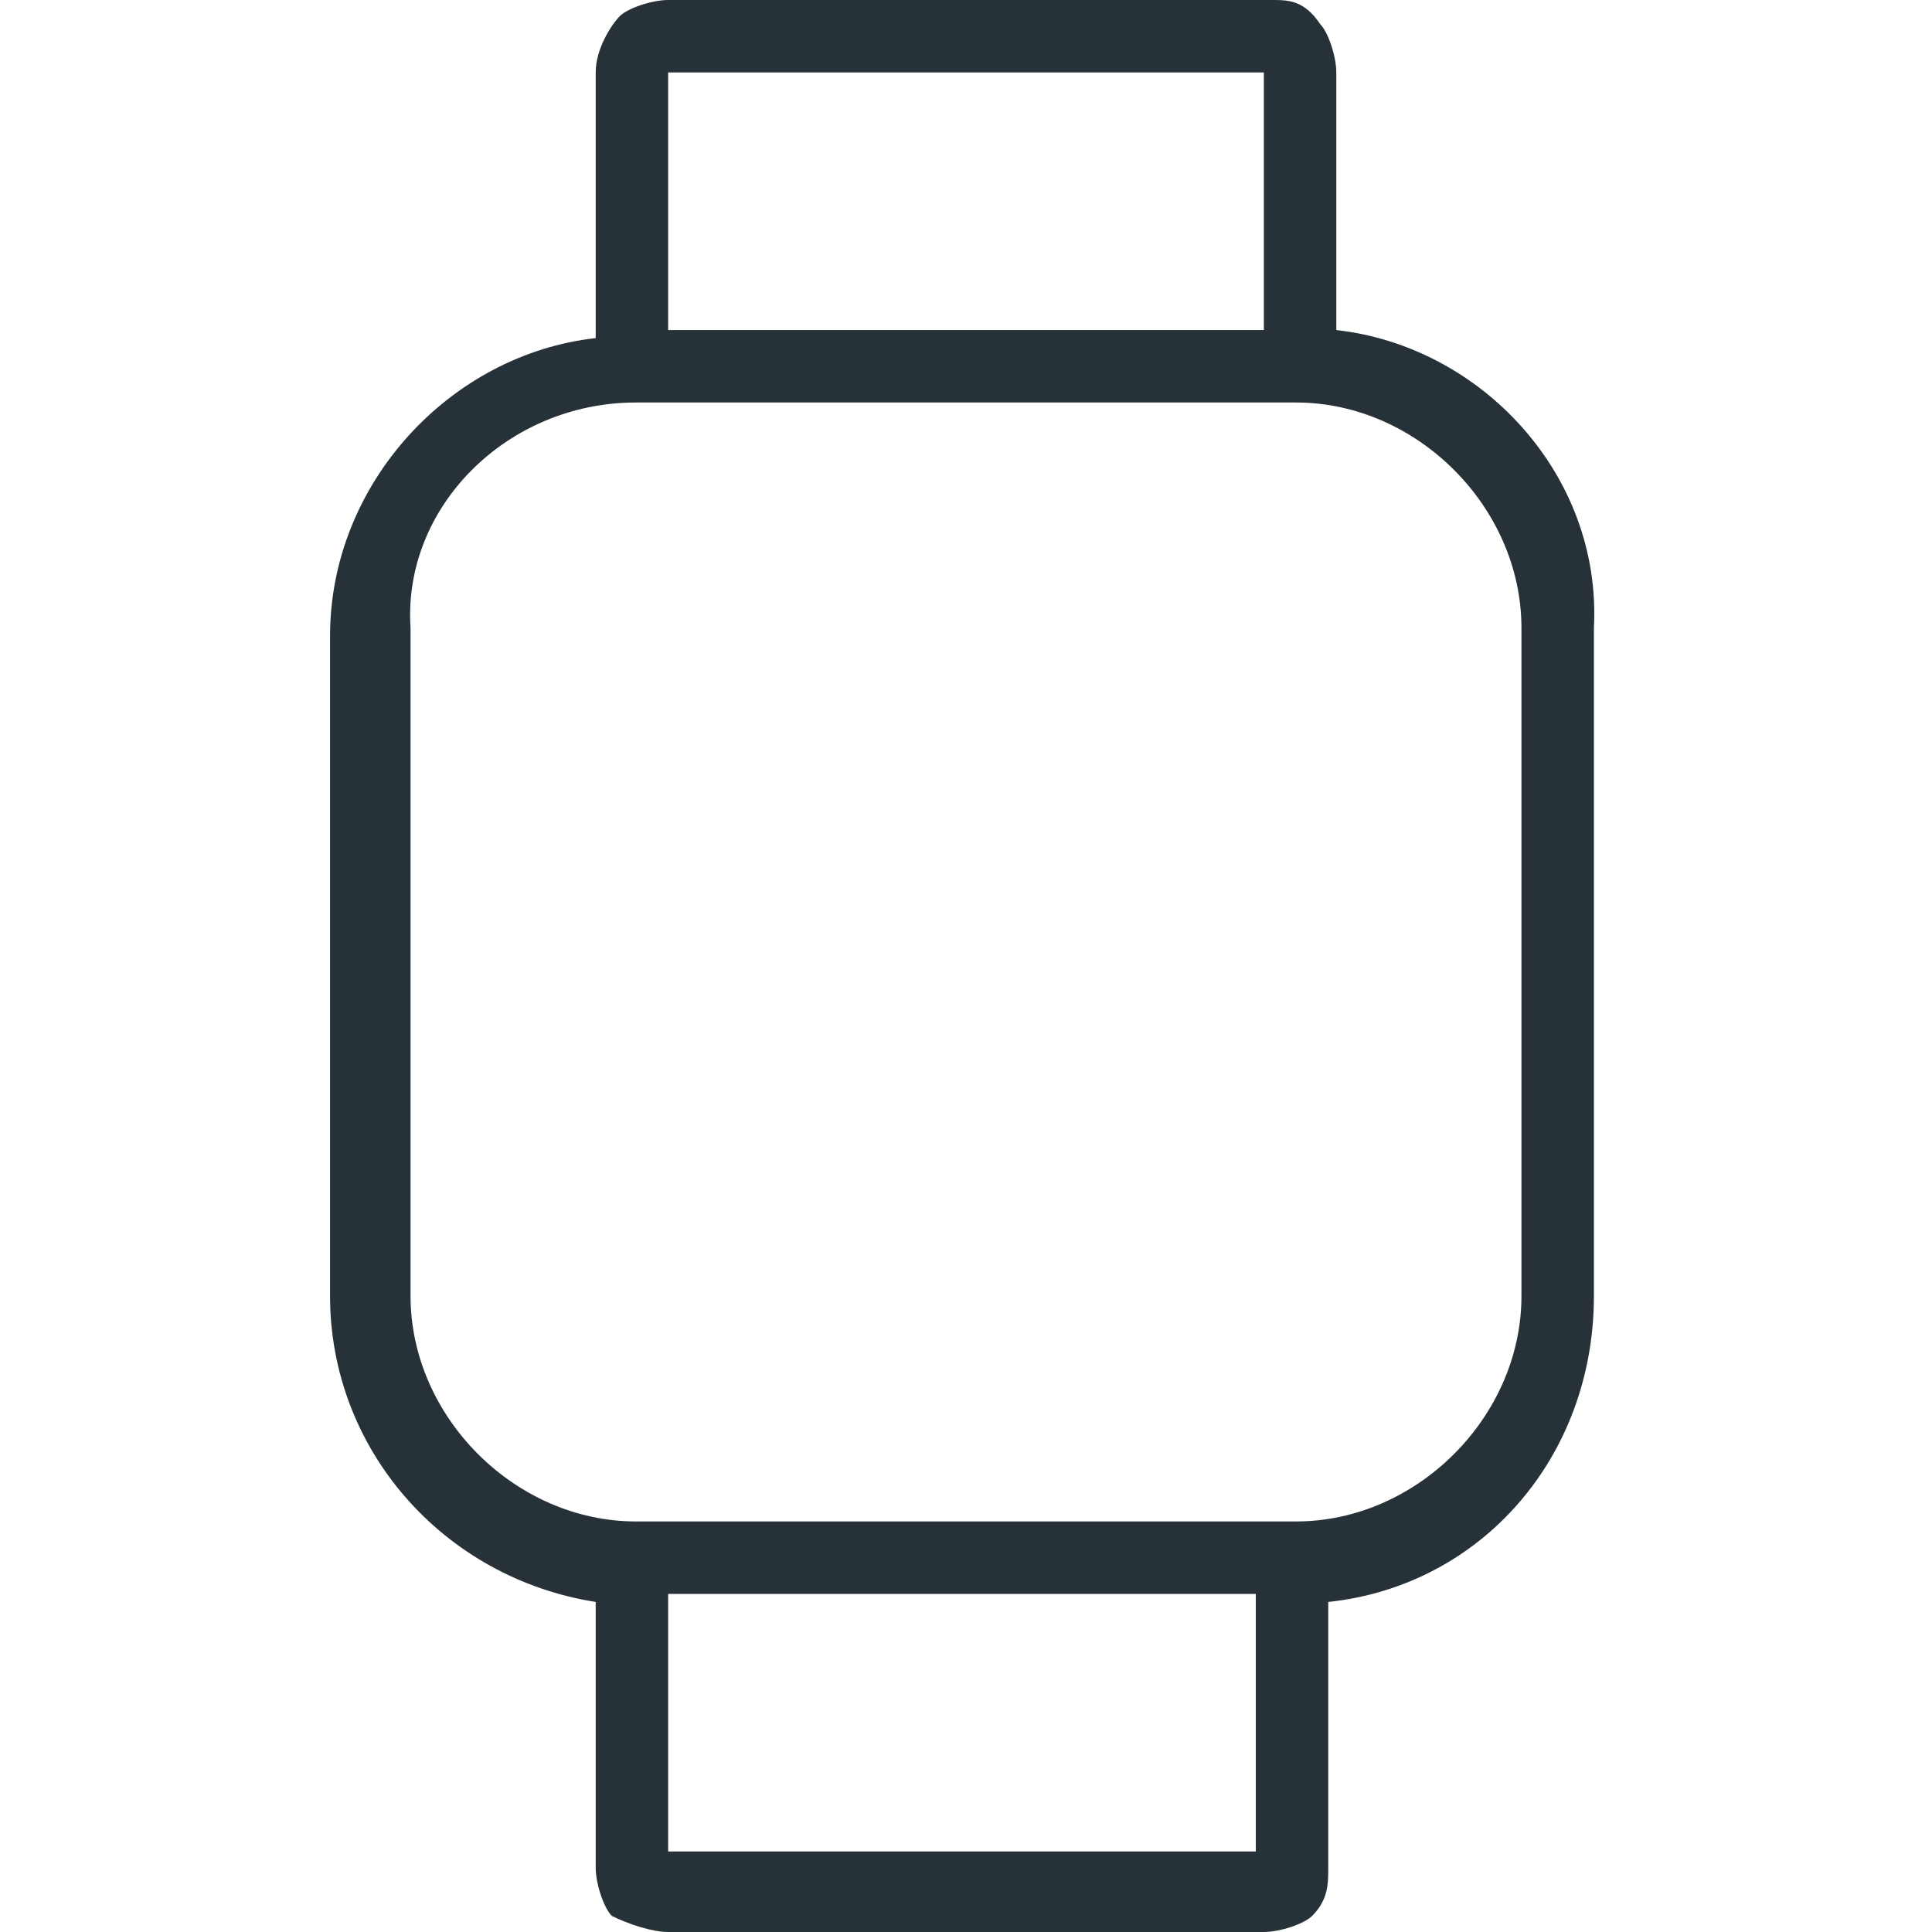
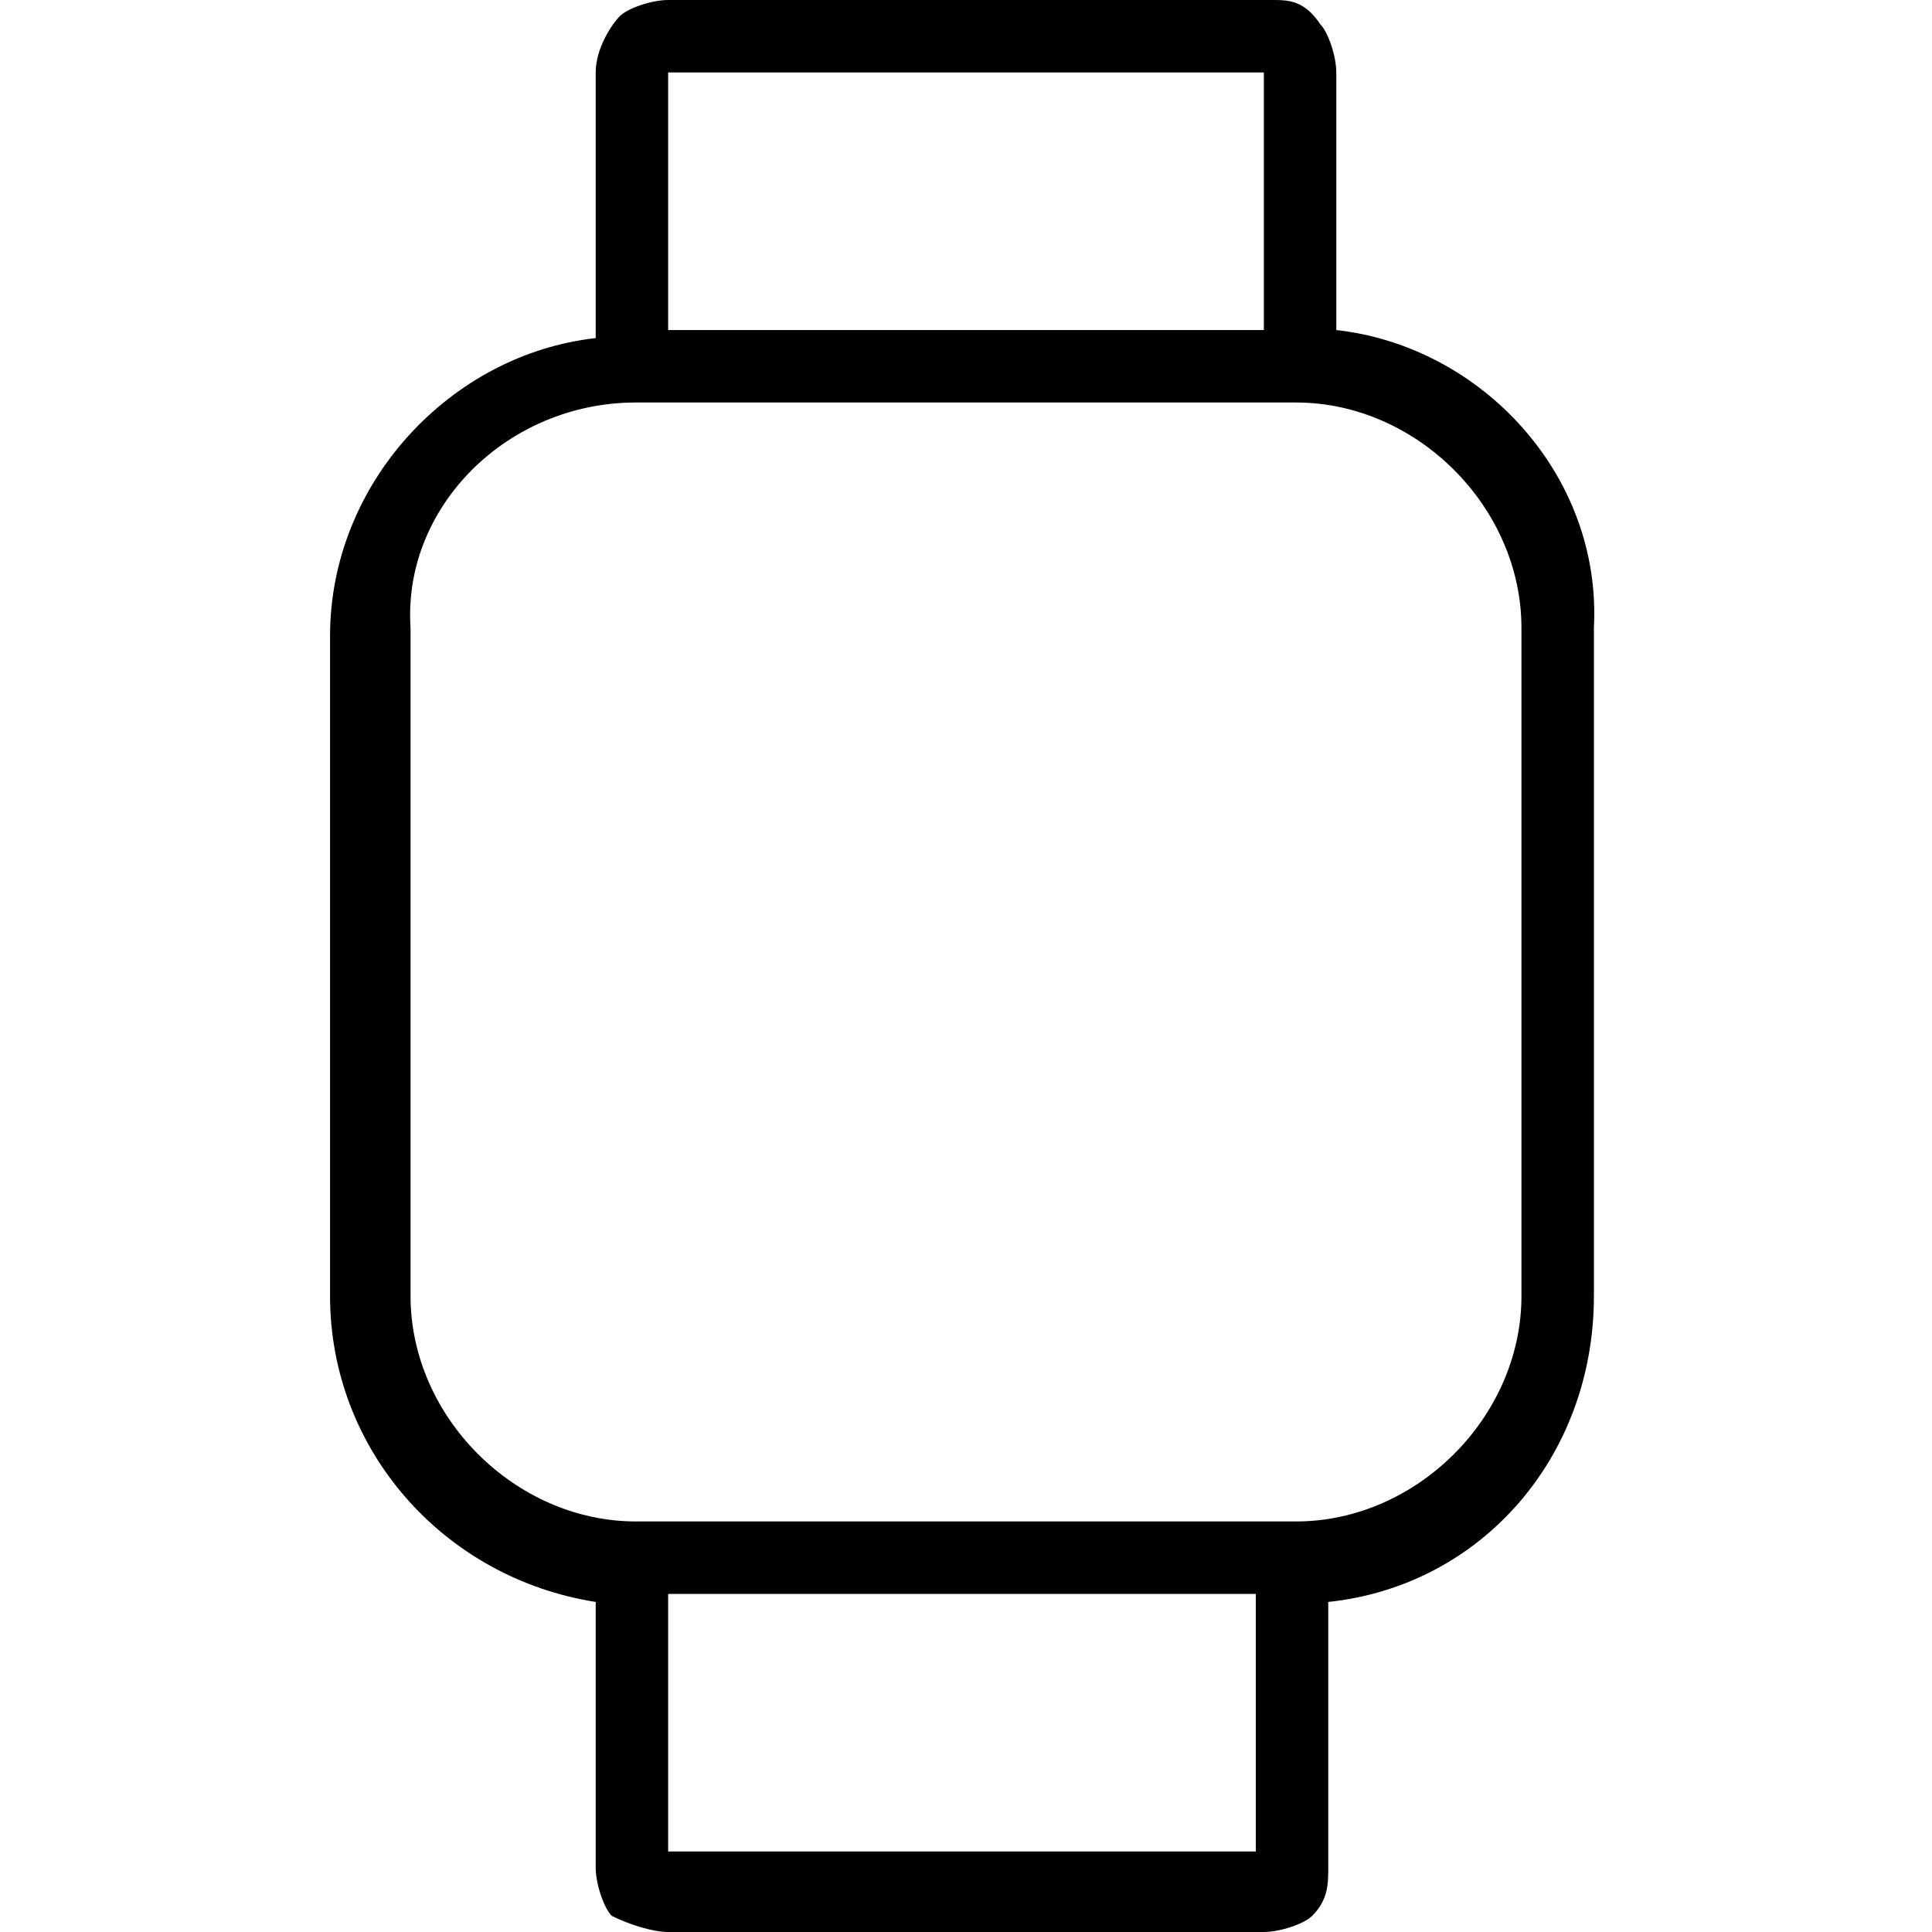
<svg xmlns="http://www.w3.org/2000/svg" viewBox="0 0 24 24" style="enable-background:new 0 0 24 24" xml:space="preserve">
-   <path d="M16.6 4.1V.9c0-.2-.1-.5-.2-.6-.2-.3-.4-.3-.6-.3H8.3c-.2 0-.5.1-.6.2s-.3.4-.3.7v3.3C5.6 4.4 4.1 6 4.1 7.9v8.2c0 1.9 1.4 3.5 3.3 3.8v3.3c0 .2.1.5.2.6.2.1.5.2.7.2h7.4c.2 0 .5-.1.6-.2.2-.2.2-.4.2-.6v-3.3c1.9-.2 3.3-1.8 3.3-3.8V7.8c.1-1.9-1.4-3.5-3.2-3.7zM15.7.9v3.2H8.3V.9h7.4zM8.3 23v-3.2h7.3V23H8.3zm10.6-6.9c0 1.5-1.3 2.8-2.8 2.8H7.9c-1.5 0-2.8-1.3-2.8-2.8V7.8C5 6.3 6.3 5 7.9 5h8.2c1.5 0 2.8 1.3 2.8 2.8v8.3z" style="fill:#263238" />
+   <path d="M16.6 4.1V.9c0-.2-.1-.5-.2-.6-.2-.3-.4-.3-.6-.3H8.3c-.2 0-.5.1-.6.2s-.3.4-.3.7v3.3C5.6 4.4 4.1 6 4.1 7.9v8.2c0 1.9 1.4 3.5 3.3 3.8v3.3c0 .2.1.5.2.6.2.1.5.2.7.2h7.4c.2 0 .5-.1.6-.2.2-.2.2-.4.2-.6v-3.3c1.9-.2 3.3-1.8 3.3-3.8V7.8c.1-1.9-1.4-3.5-3.2-3.7zM15.7.9v3.2H8.3V.9h7.4zM8.3 23v-3.2h7.3V23H8.3zm10.6-6.9c0 1.5-1.3 2.8-2.8 2.8H7.9c-1.5 0-2.8-1.3-2.8-2.8V7.8C5 6.3 6.3 5 7.9 5h8.2c1.5 0 2.8 1.3 2.8 2.8v8.3z" />
</svg>
